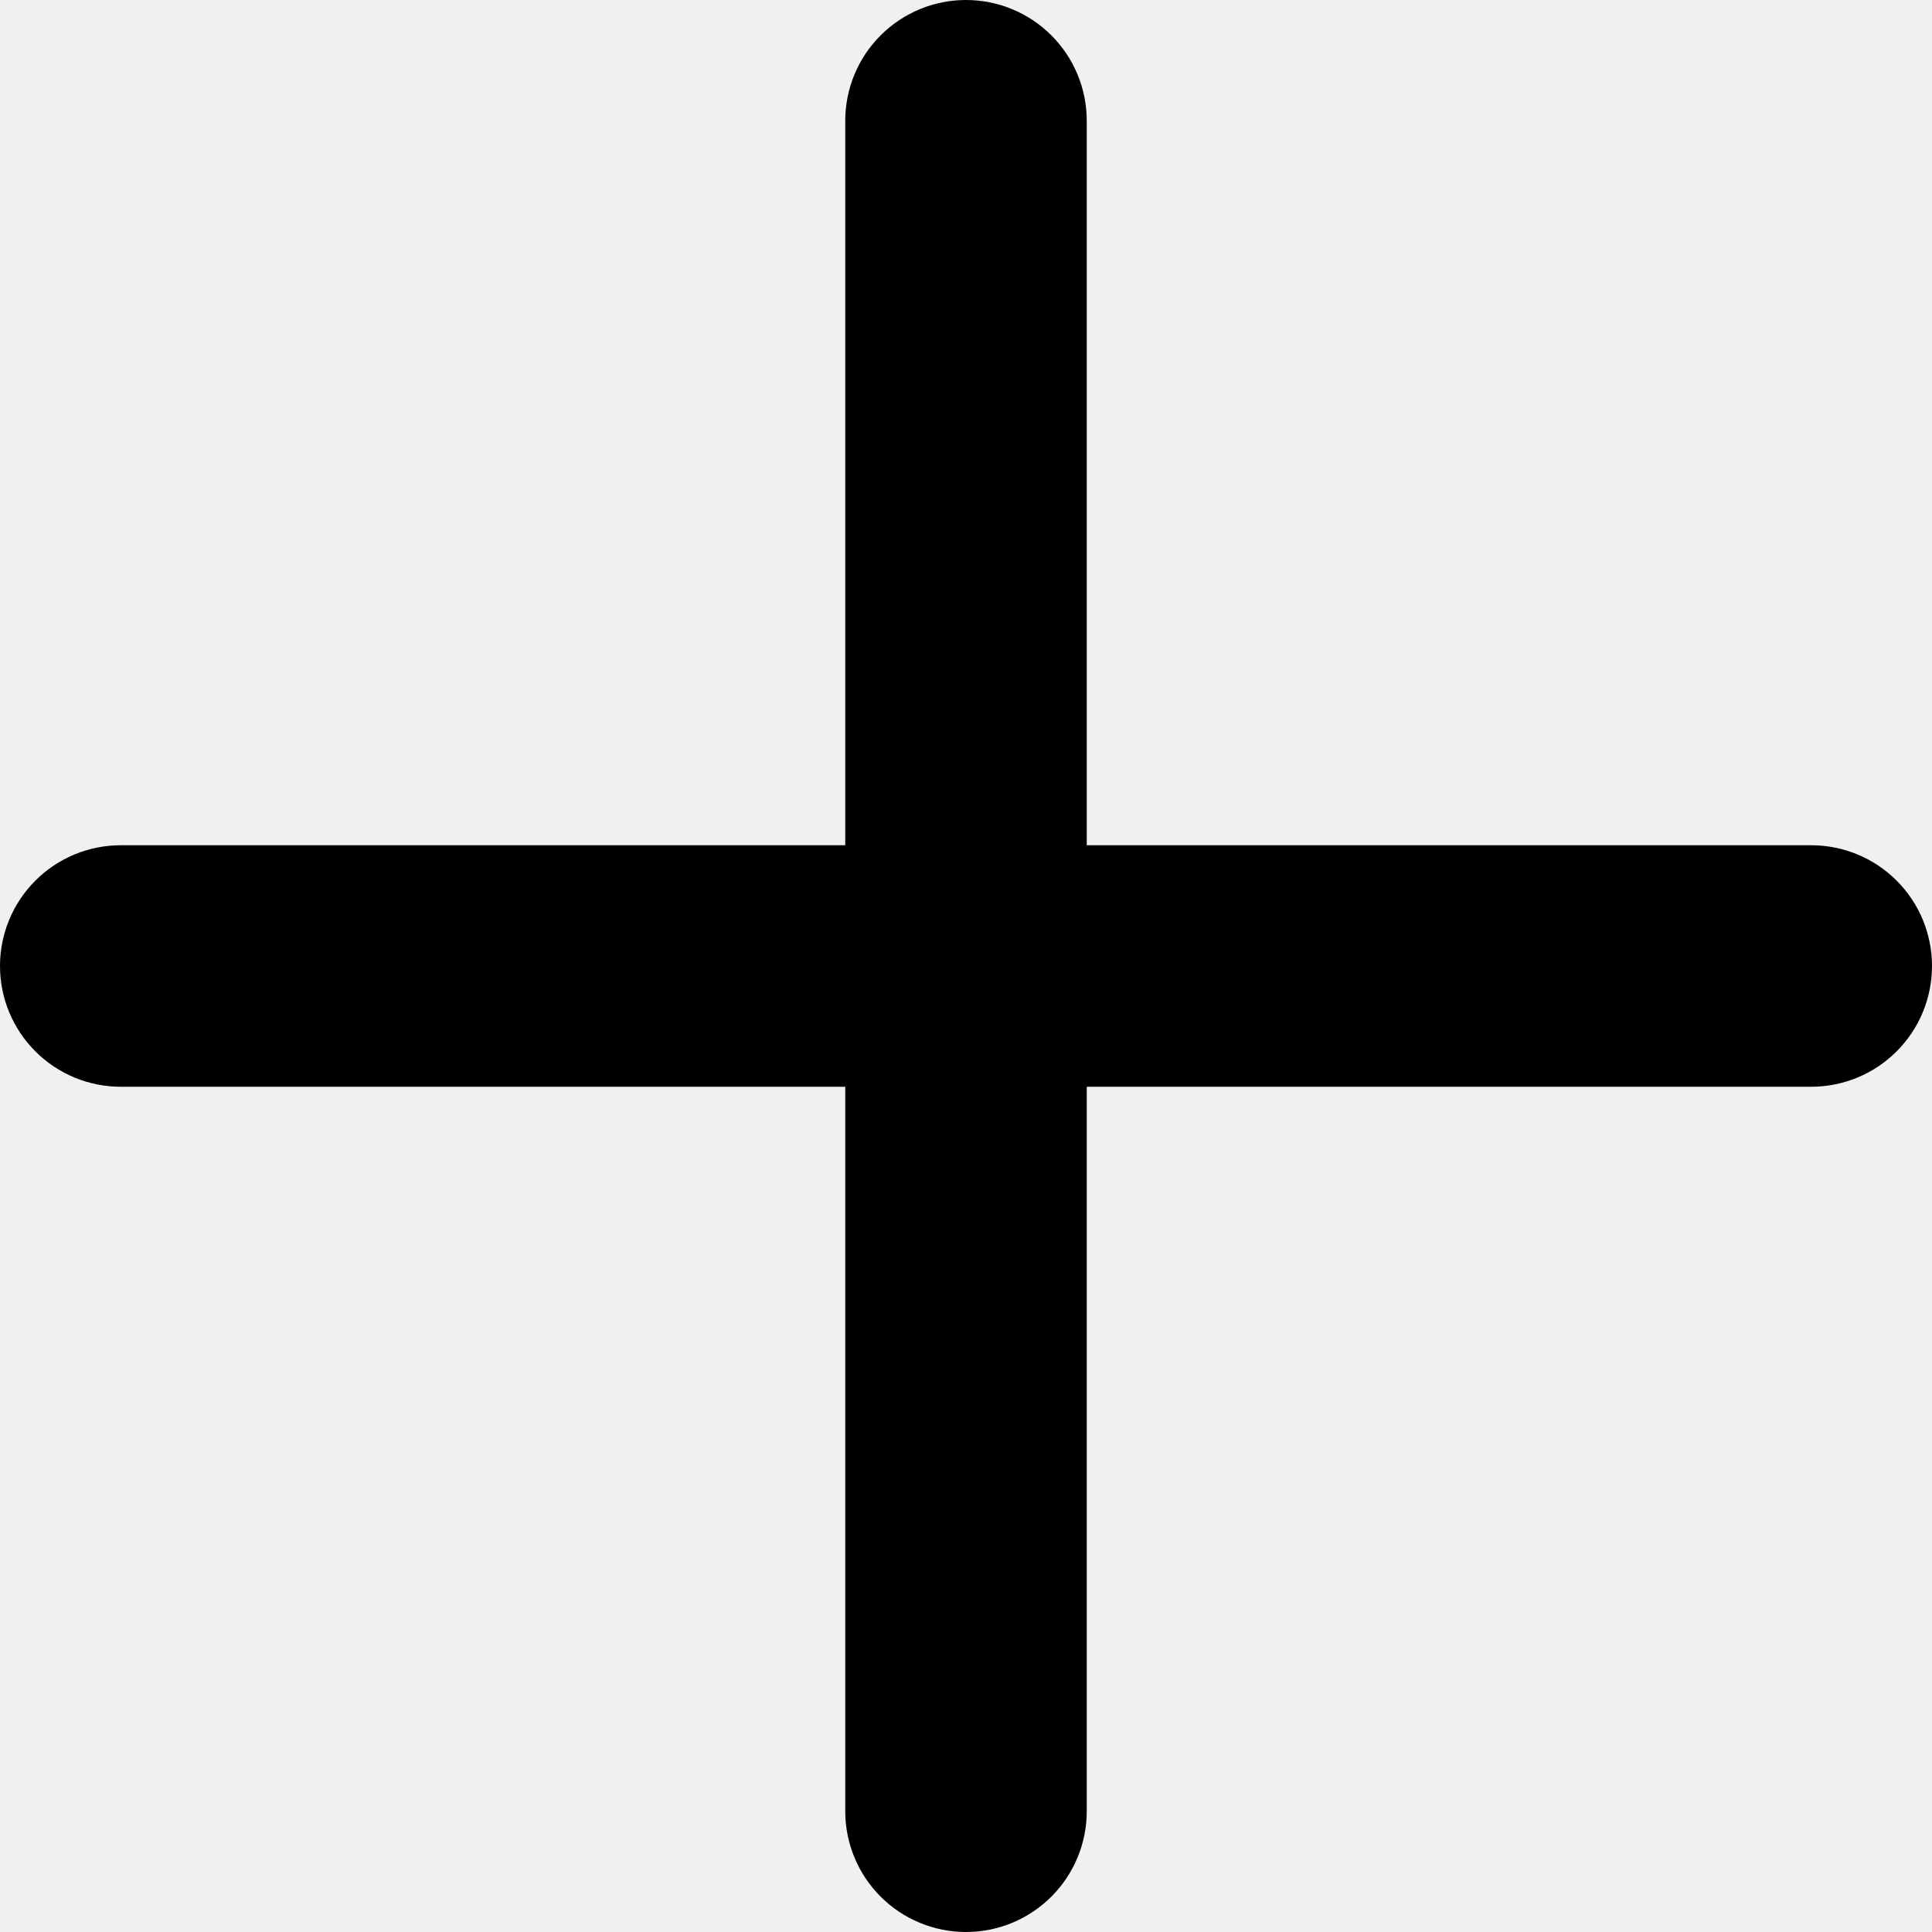
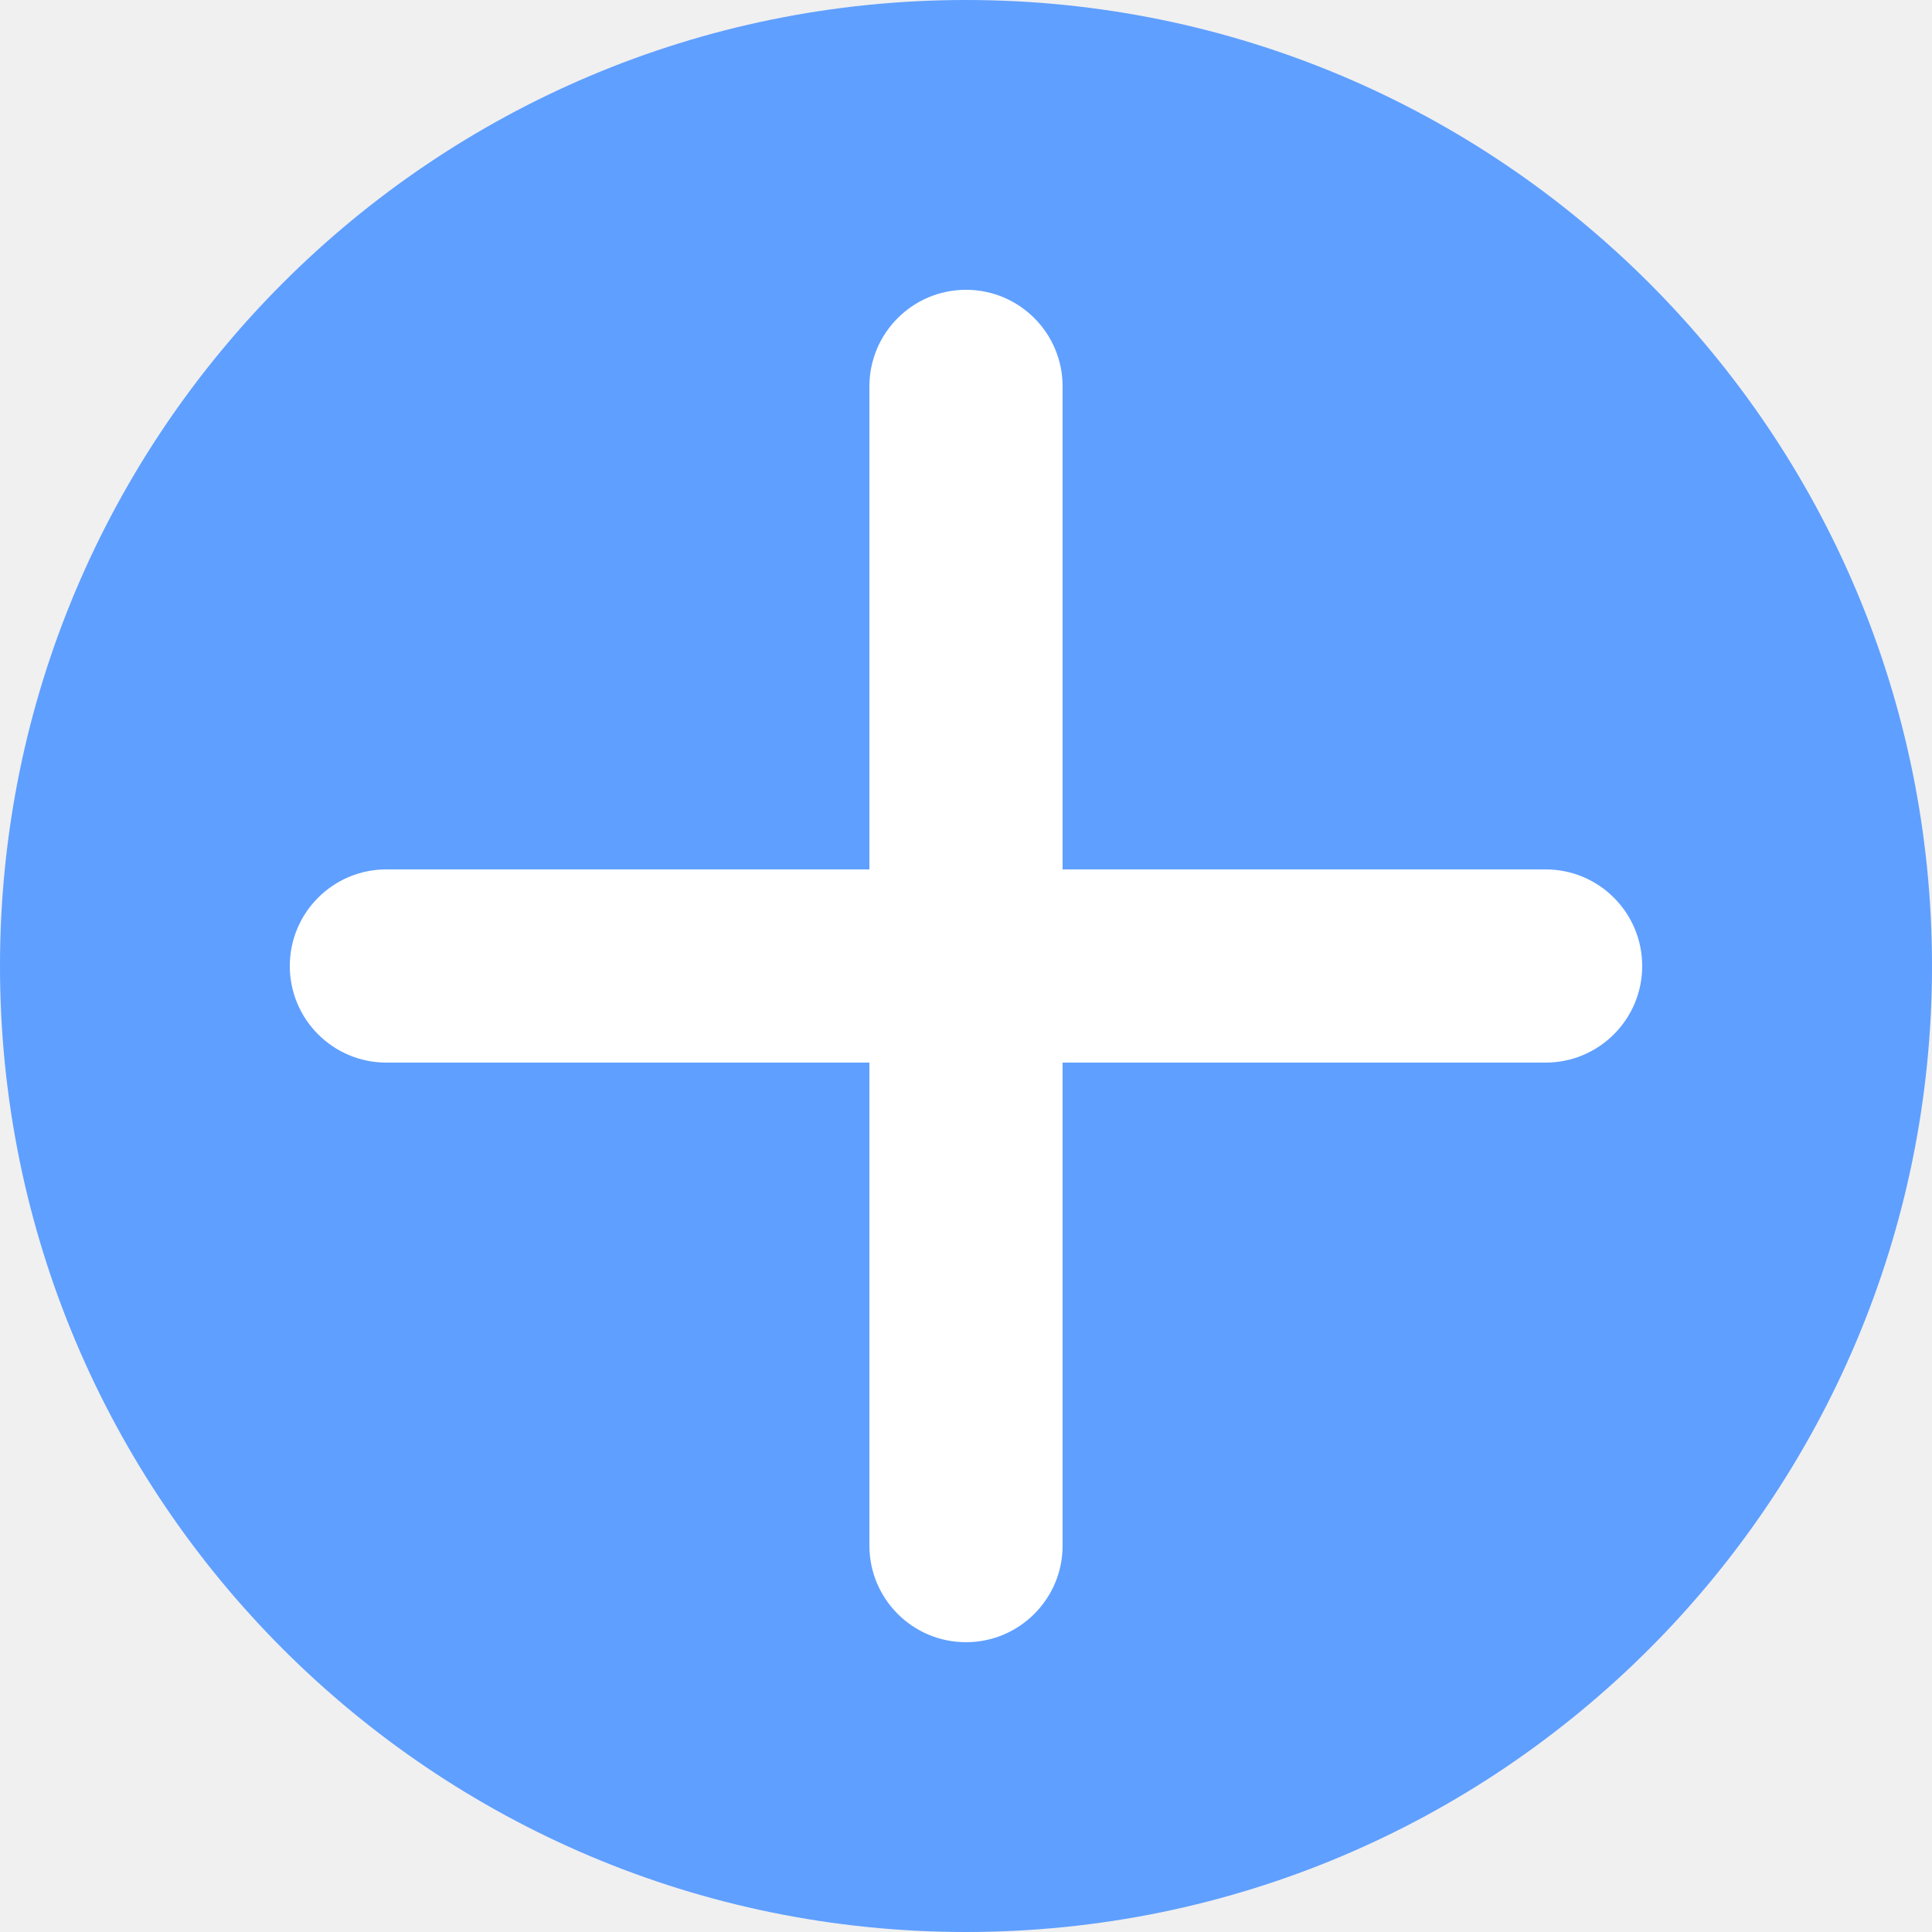
- <svg xmlns="http://www.w3.org/2000/svg" width="110" height="110" viewBox="0 0 110 110" fill="none">
-   <path d="M103.125 48.125H61.875V6.875C61.875 5.052 61.151 3.303 59.861 2.014C58.572 0.724 56.823 0 55 0C53.177 0 51.428 0.724 50.139 2.014C48.849 3.303 48.125 5.052 48.125 6.875V48.125H6.875C5.052 48.125 3.303 48.849 2.014 50.139C0.724 51.428 0 53.177 0 55C0 56.823 0.724 58.572 2.014 59.861C3.303 61.151 5.052 61.875 6.875 61.875H48.125V103.125C48.125 104.948 48.849 106.697 50.139 107.986C51.428 109.276 53.177 110 55 110C56.823 110 58.572 109.276 59.861 107.986C61.151 106.697 61.875 104.948 61.875 103.125V61.875H103.125C104.948 61.875 106.697 61.151 107.986 59.861C109.276 58.572 110 56.823 110 55C110 53.177 109.276 51.428 107.986 50.139C106.697 48.849 104.948 48.125 103.125 48.125Z" fill="black" />
+ <svg xmlns="http://www.w3.org/2000/svg" width="100" height="100" viewBox="0 0 100 100" fill="none">
+   <circle cx="50" cy="50" r="50" fill="#5F9FFF" />
+   <rect x="45" y="15" width="10" height="70" rx="5" fill="white" />
+   <rect x="15" y="55" width="10" height="70" rx="5" transform="rotate(-90 15 55)" fill="white" />
</svg>
